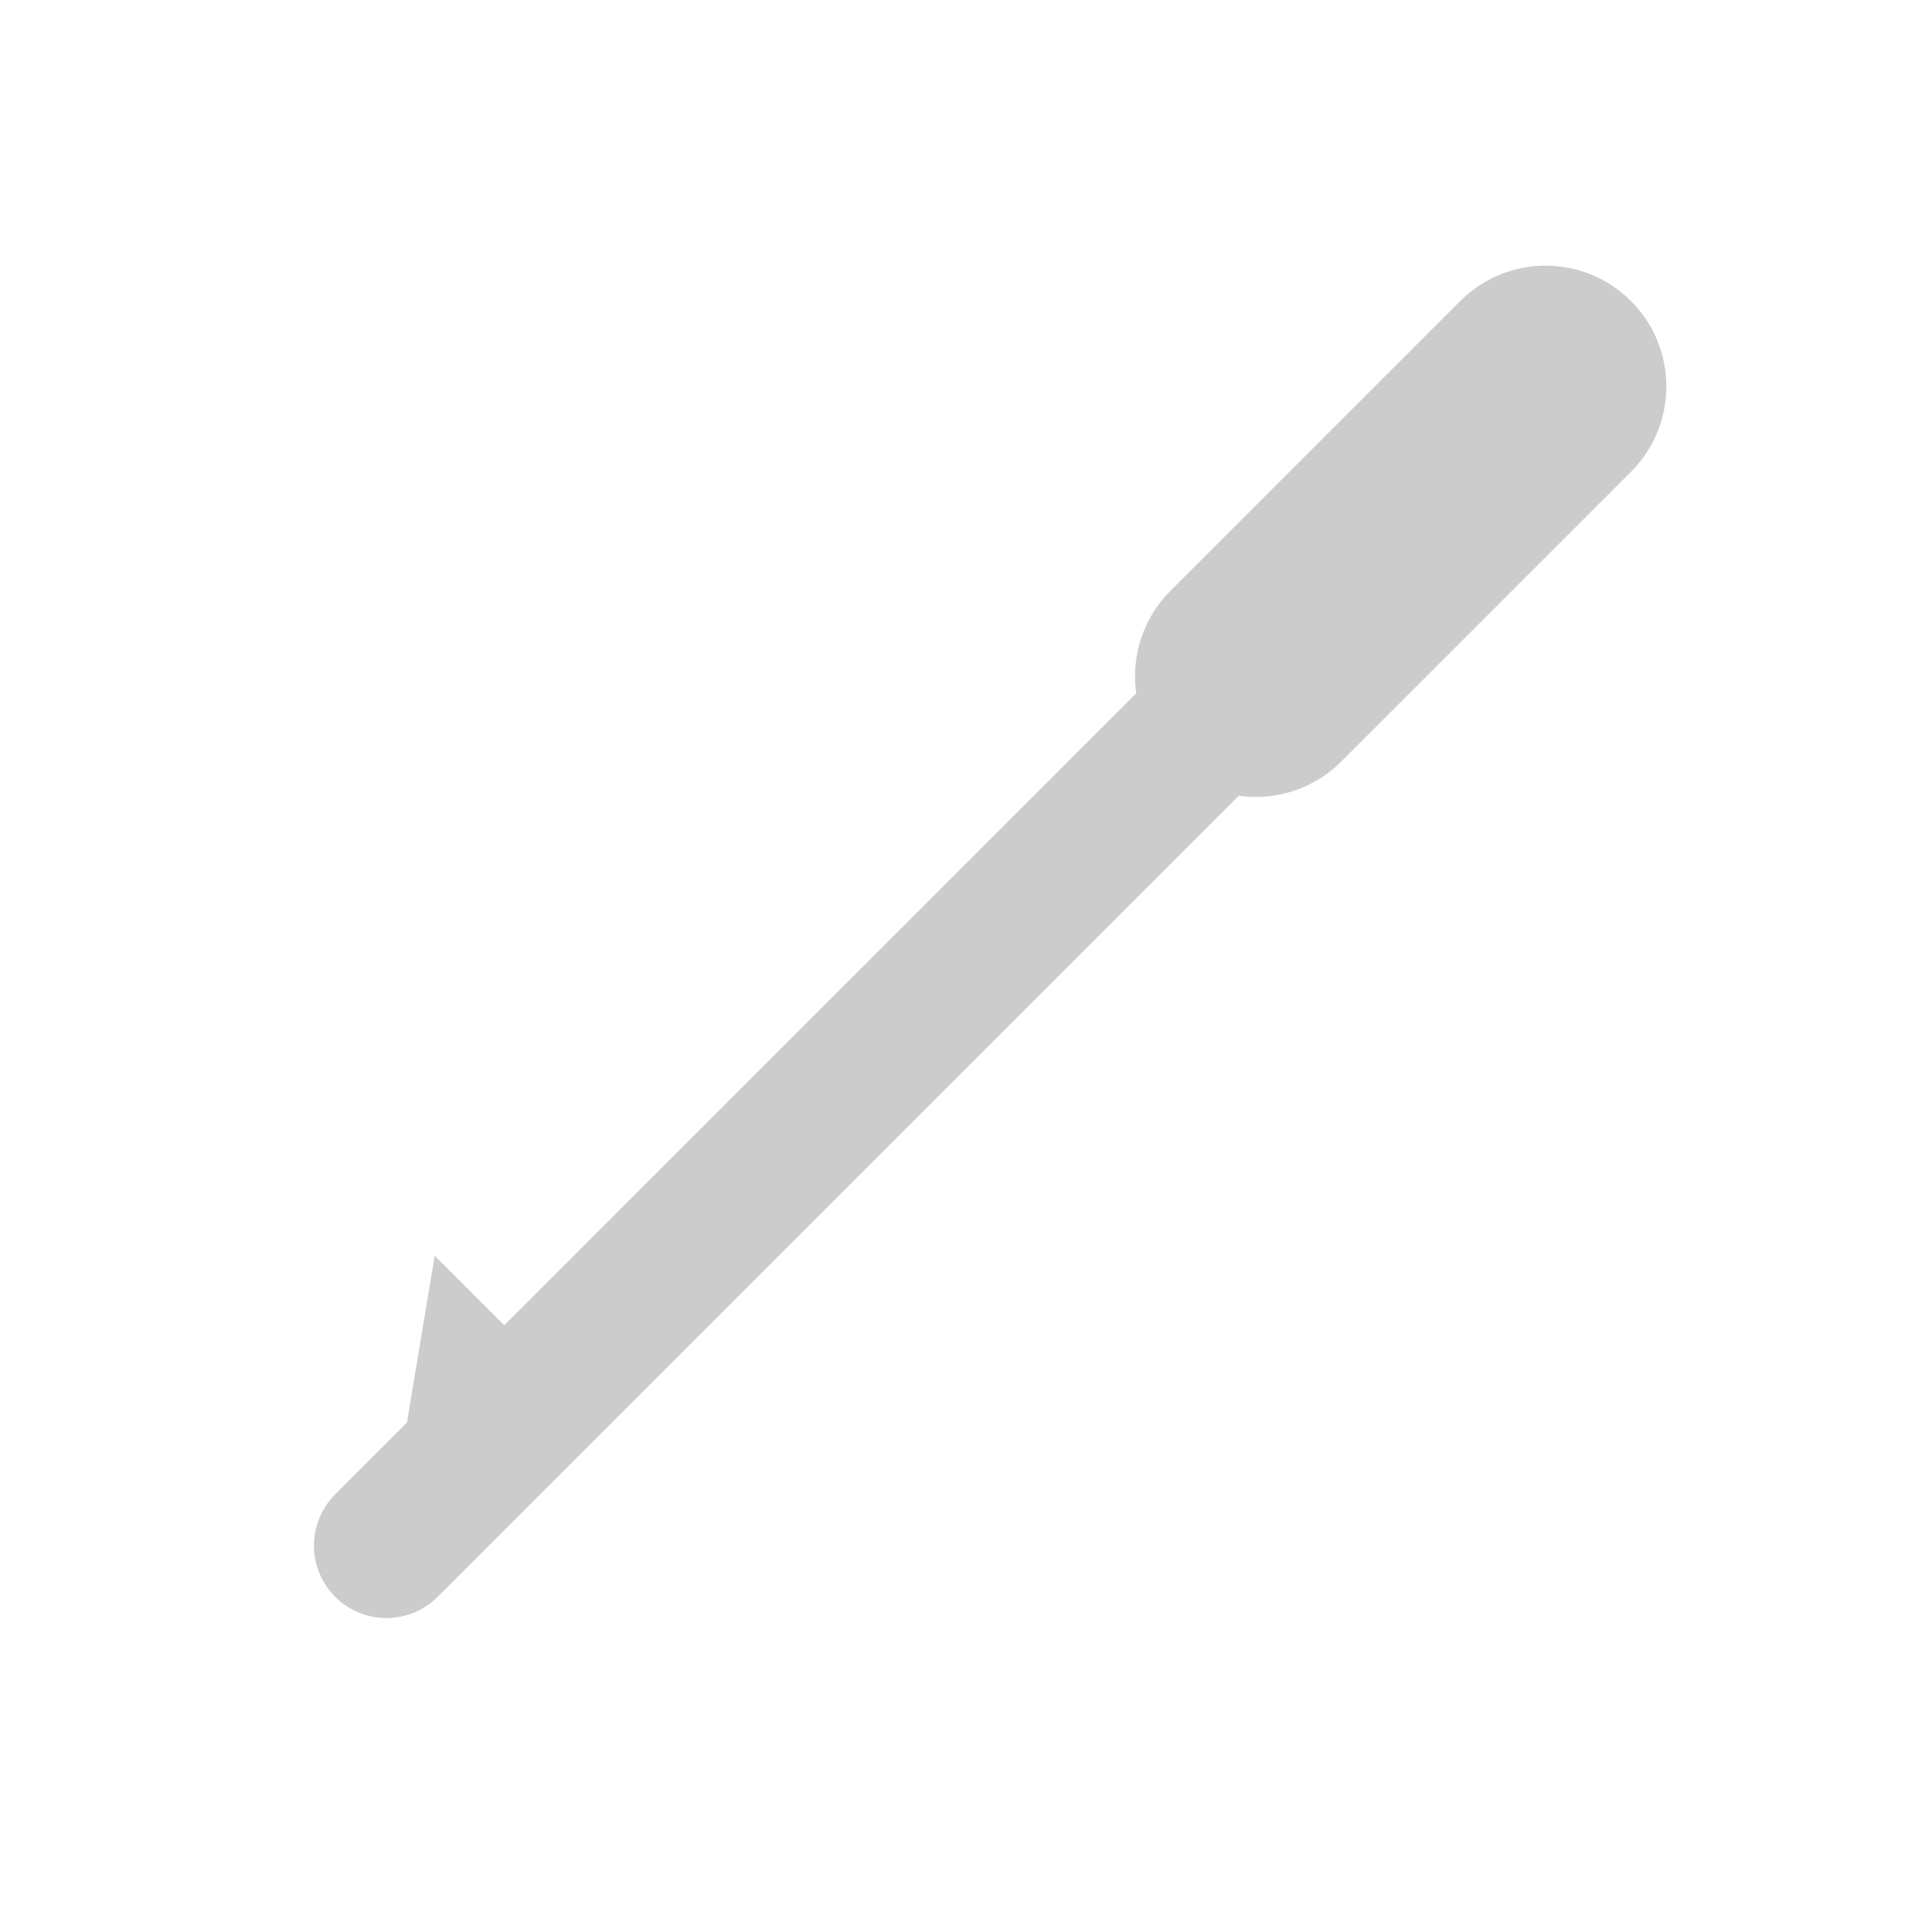
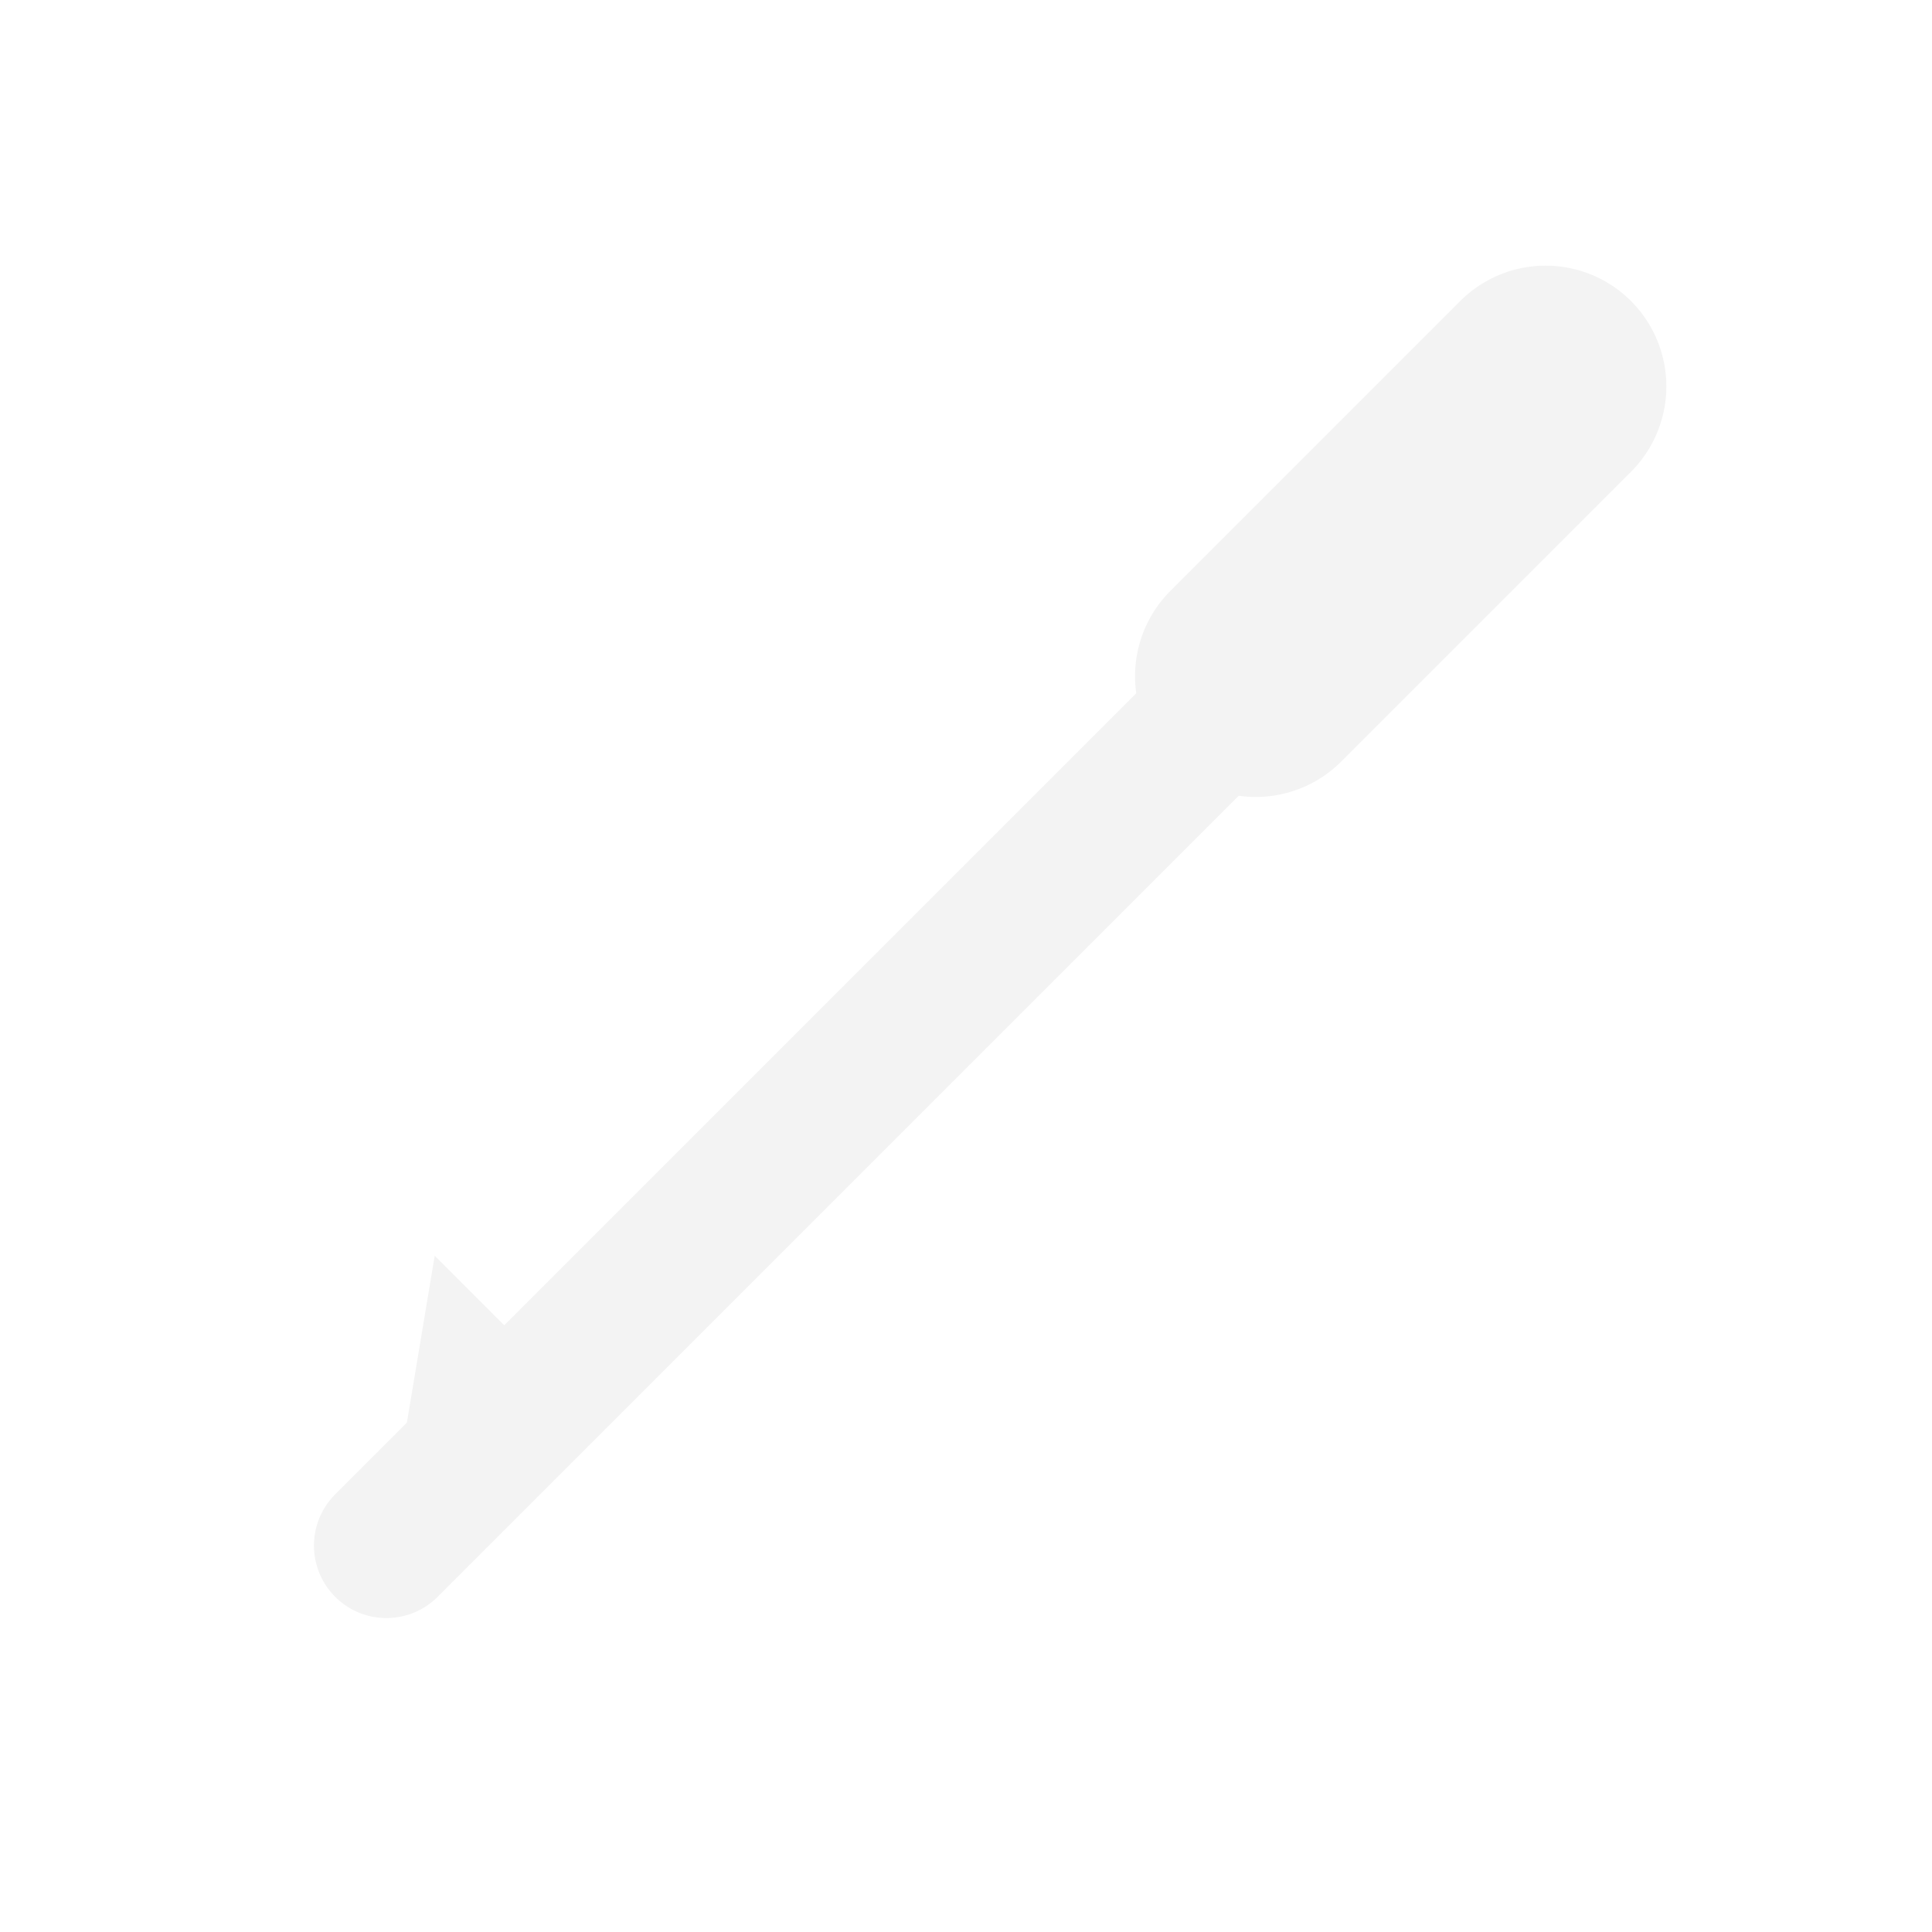
<svg xmlns="http://www.w3.org/2000/svg" width="20" height="20" viewBox="0 0 20 20">
-   <line x1="4" y1="16" x2="14" y2="6" stroke="#CCCCCC" stroke-width="1.5" stroke-linecap="round" />
-   <polygon points="4,16 6,14.5 4.5,13" fill="#CCCCCC" />
-   <line x1="13" y1="7" x2="16" y2="4" stroke="#CCCCCC" stroke-width="2.5" stroke-linecap="round" />
+   <line x1="4" y1="16" x2="14" y2="6" stroke="#F3F3F3" stroke-width="1.5" stroke-linecap="round" />
+   <polygon points="4,16 6,14.5 4.5,13" fill="#F3F3F3" />
+   <line x1="13" y1="7" x2="16" y2="4" stroke="#F3F3F3" stroke-width="2.5" stroke-linecap="round" />
</svg>
